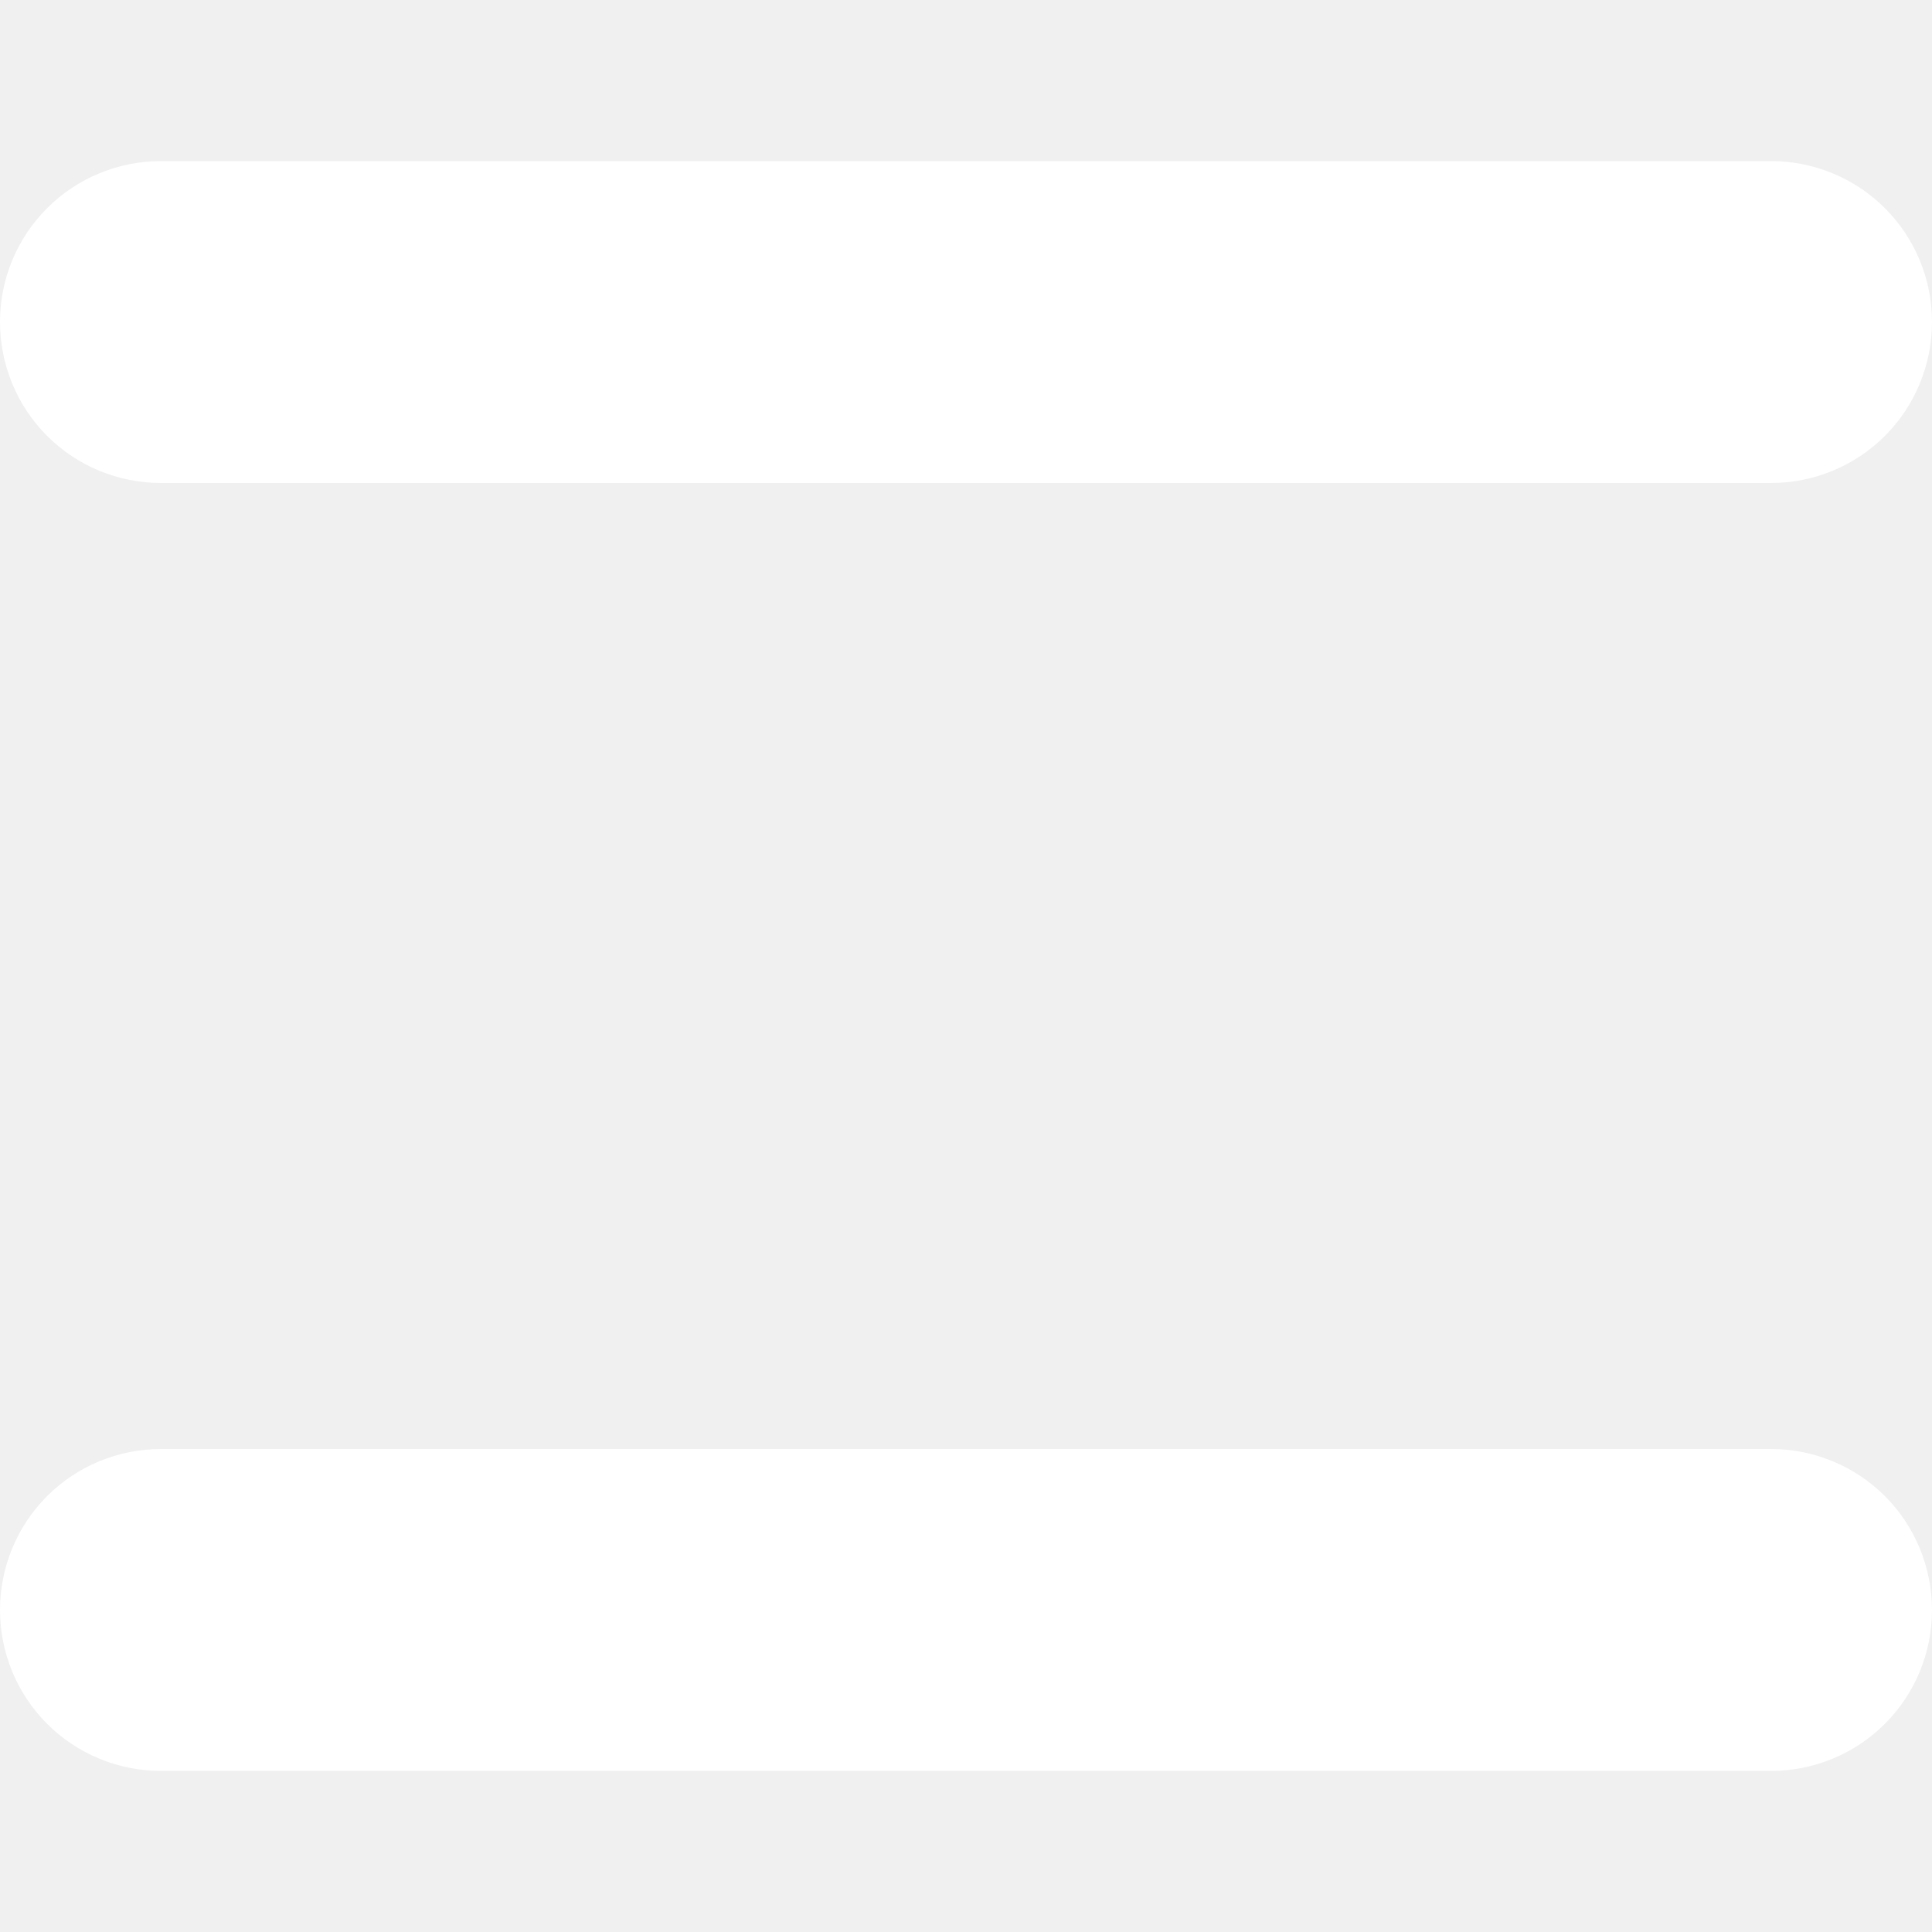
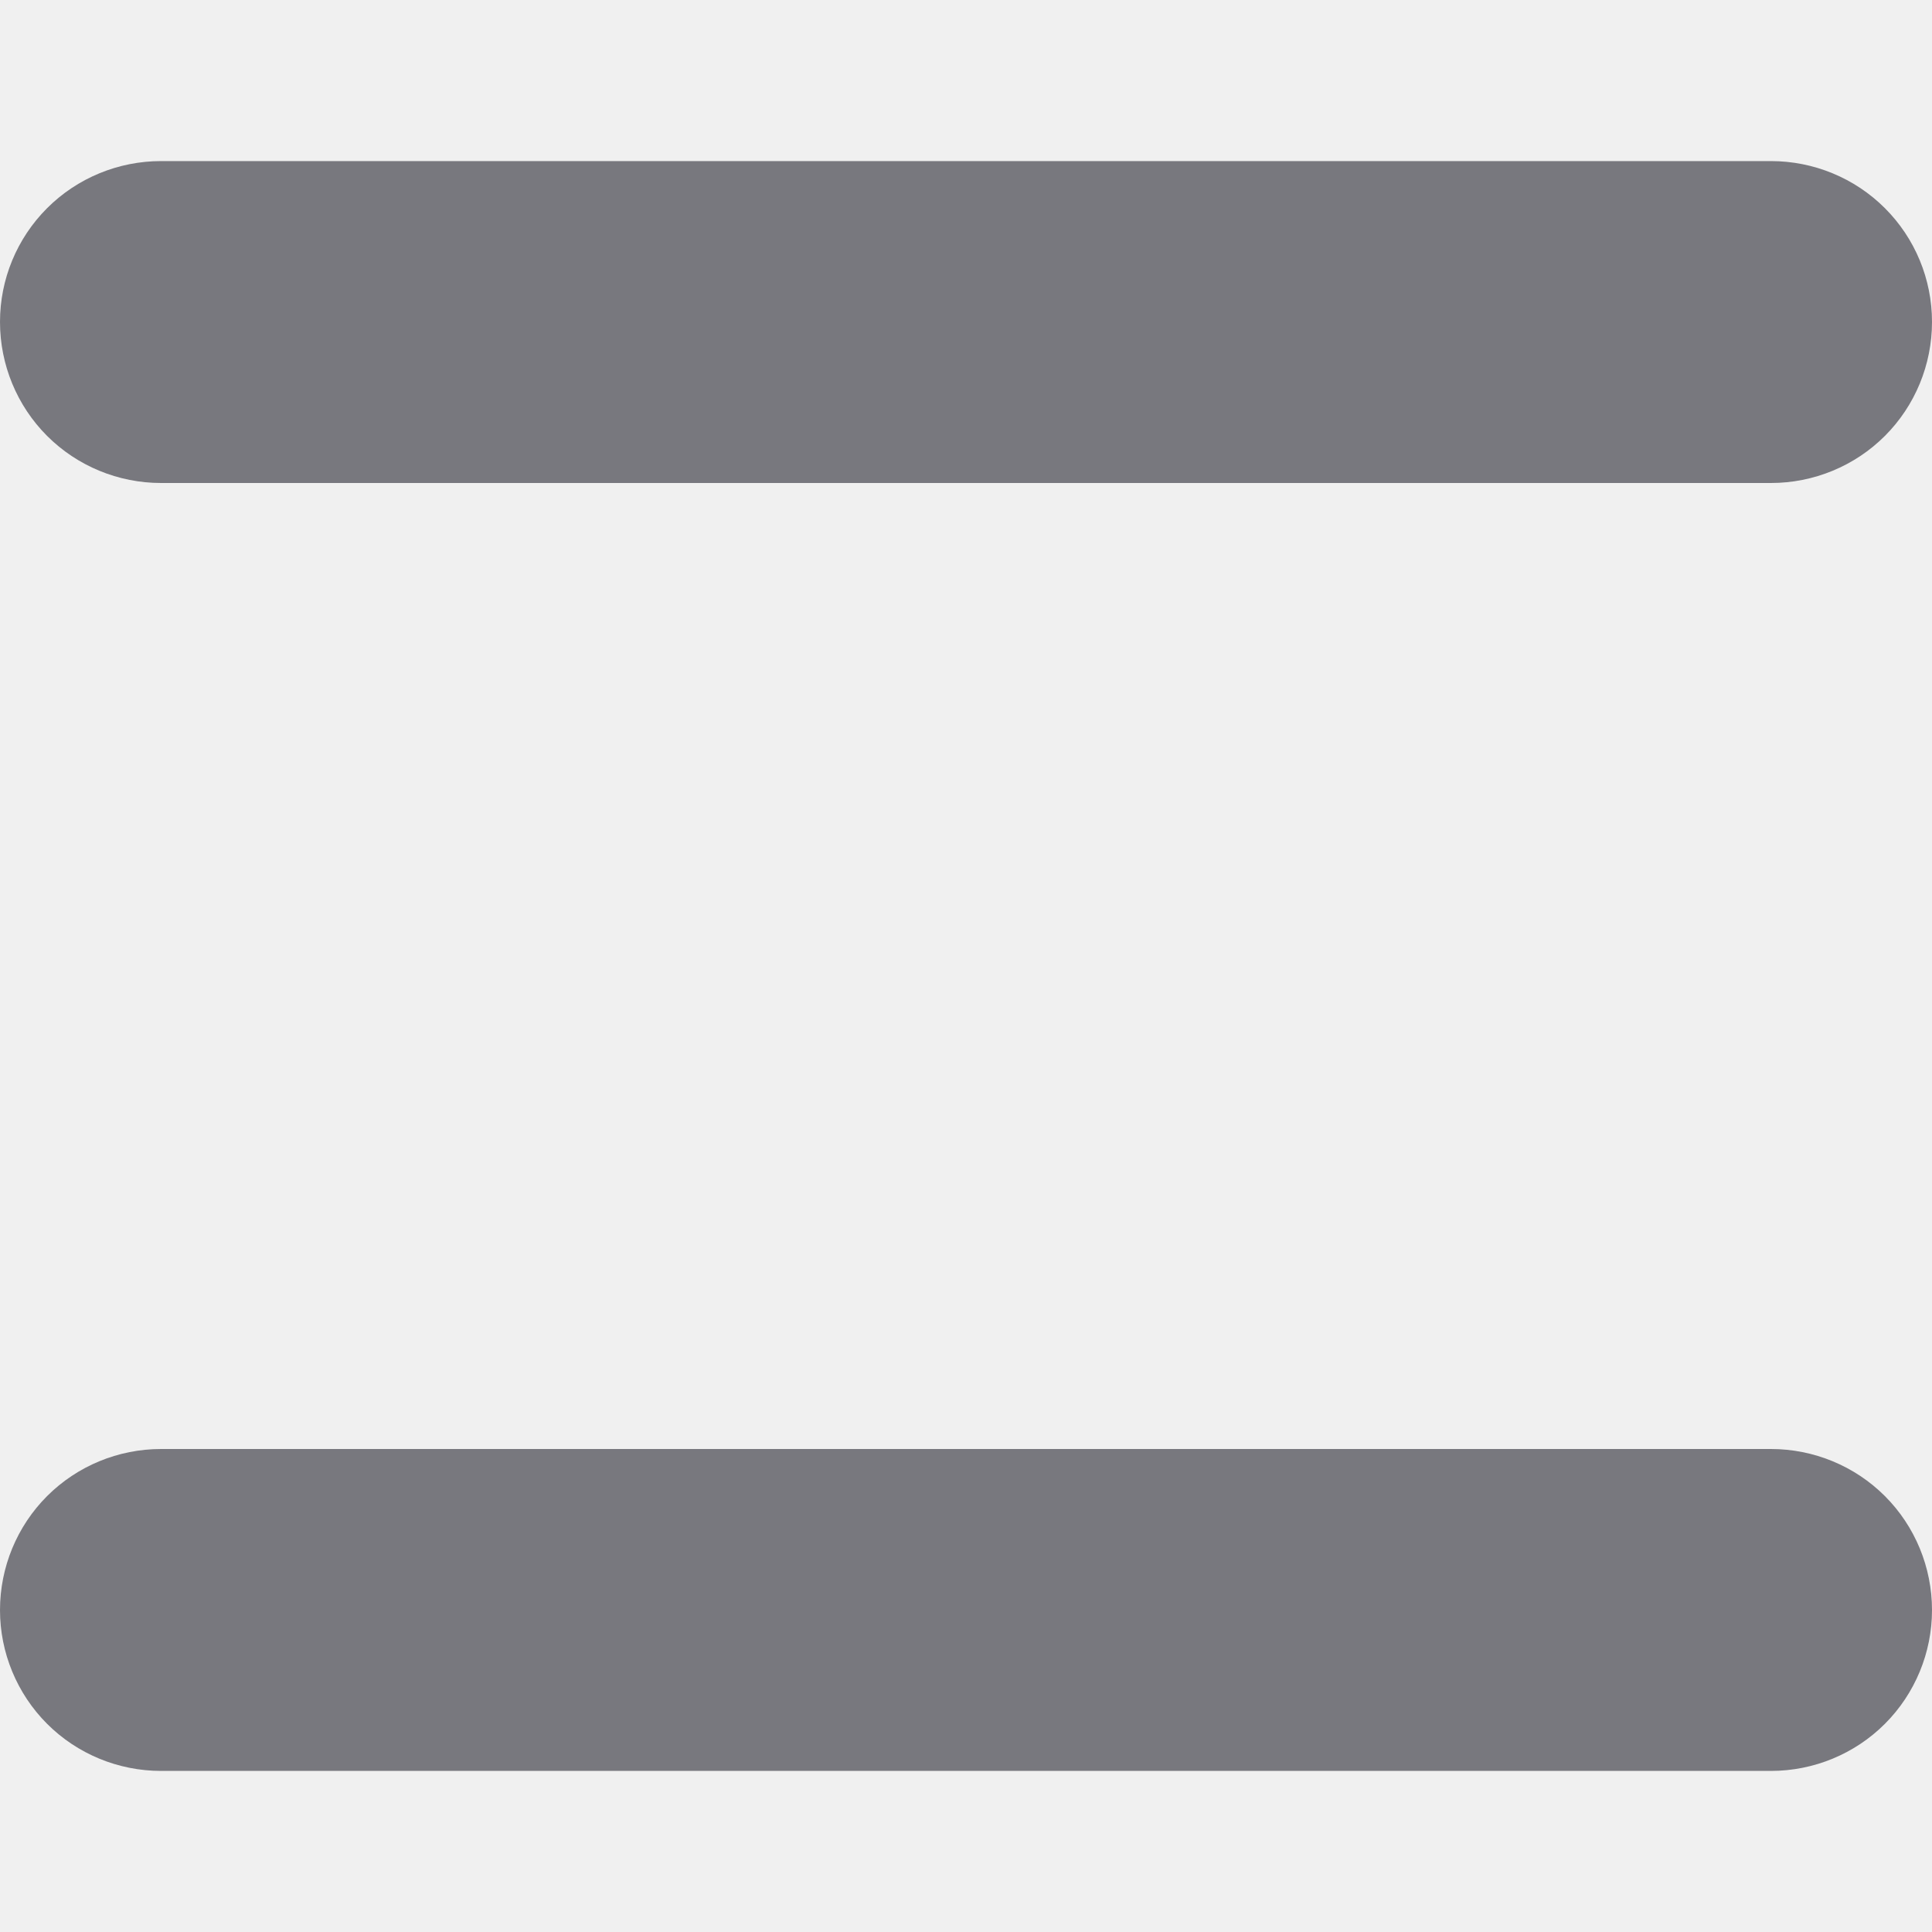
<svg xmlns="http://www.w3.org/2000/svg" width="8" height="8" viewBox="0 0 8 8" fill="none">
-   <path d="M7.333 6C7.51 6 7.68 6.07 7.805 6.195C7.93 6.32 8 6.49 8 6.667C8 6.843 7.93 7.013 7.805 7.138C7.68 7.263 7.51 7.333 7.333 7.333L0.667 7.333C0.49 7.333 0.32 7.263 0.195 7.138C0.07 7.013 -2.69997e-07 6.843 -2.62268e-07 6.667C-2.5454e-07 6.49 0.07 6.32 0.195 6.195C0.32 6.07 0.49 6 0.667 6L7.333 6ZM7.333 0.667C7.51 0.667 7.68 0.737 7.805 0.862C7.93 0.987 8 1.156 8 1.333C8 1.51 7.93 1.68 7.805 1.805C7.68 1.93 7.51 2 7.333 2L0.667 2C0.49 2 0.32 1.93 0.195 1.805C0.07 1.68 -3.68696e-08 1.51 -2.91409e-08 1.333C-2.14123e-08 1.156 0.07 0.987 0.195 0.862C0.32 0.737 0.49 0.667 0.667 0.667L7.333 0.667Z" fill="white" />
+   <path d="M7.333 6C7.51 6 7.68 6.07 7.805 6.195C7.93 6.32 8 6.49 8 6.667C8 6.843 7.93 7.013 7.805 7.138C7.68 7.263 7.51 7.333 7.333 7.333L0.667 7.333C0.49 7.333 0.32 7.263 0.195 7.138C0.07 7.013 -2.69997e-07 6.843 -2.62268e-07 6.667C-2.5454e-07 6.49 0.07 6.32 0.195 6.195C0.32 6.07 0.49 6 0.667 6L7.333 6ZM7.333 0.667C7.51 0.667 7.68 0.737 7.805 0.862C7.93 0.987 8 1.156 8 1.333C8 1.51 7.93 1.68 7.805 1.805C7.68 1.93 7.51 2 7.333 2L0.667 2C0.49 2 0.32 1.93 0.195 1.805C0.07 1.68 -3.68696e-08 1.51 -2.91409e-08 1.333C-2.14123e-08 1.156 0.07 0.987 0.195 0.862C0.32 0.737 0.49 0.667 0.667 0.667L7.333 0.667Z" fill="#78787E" />
</svg>
